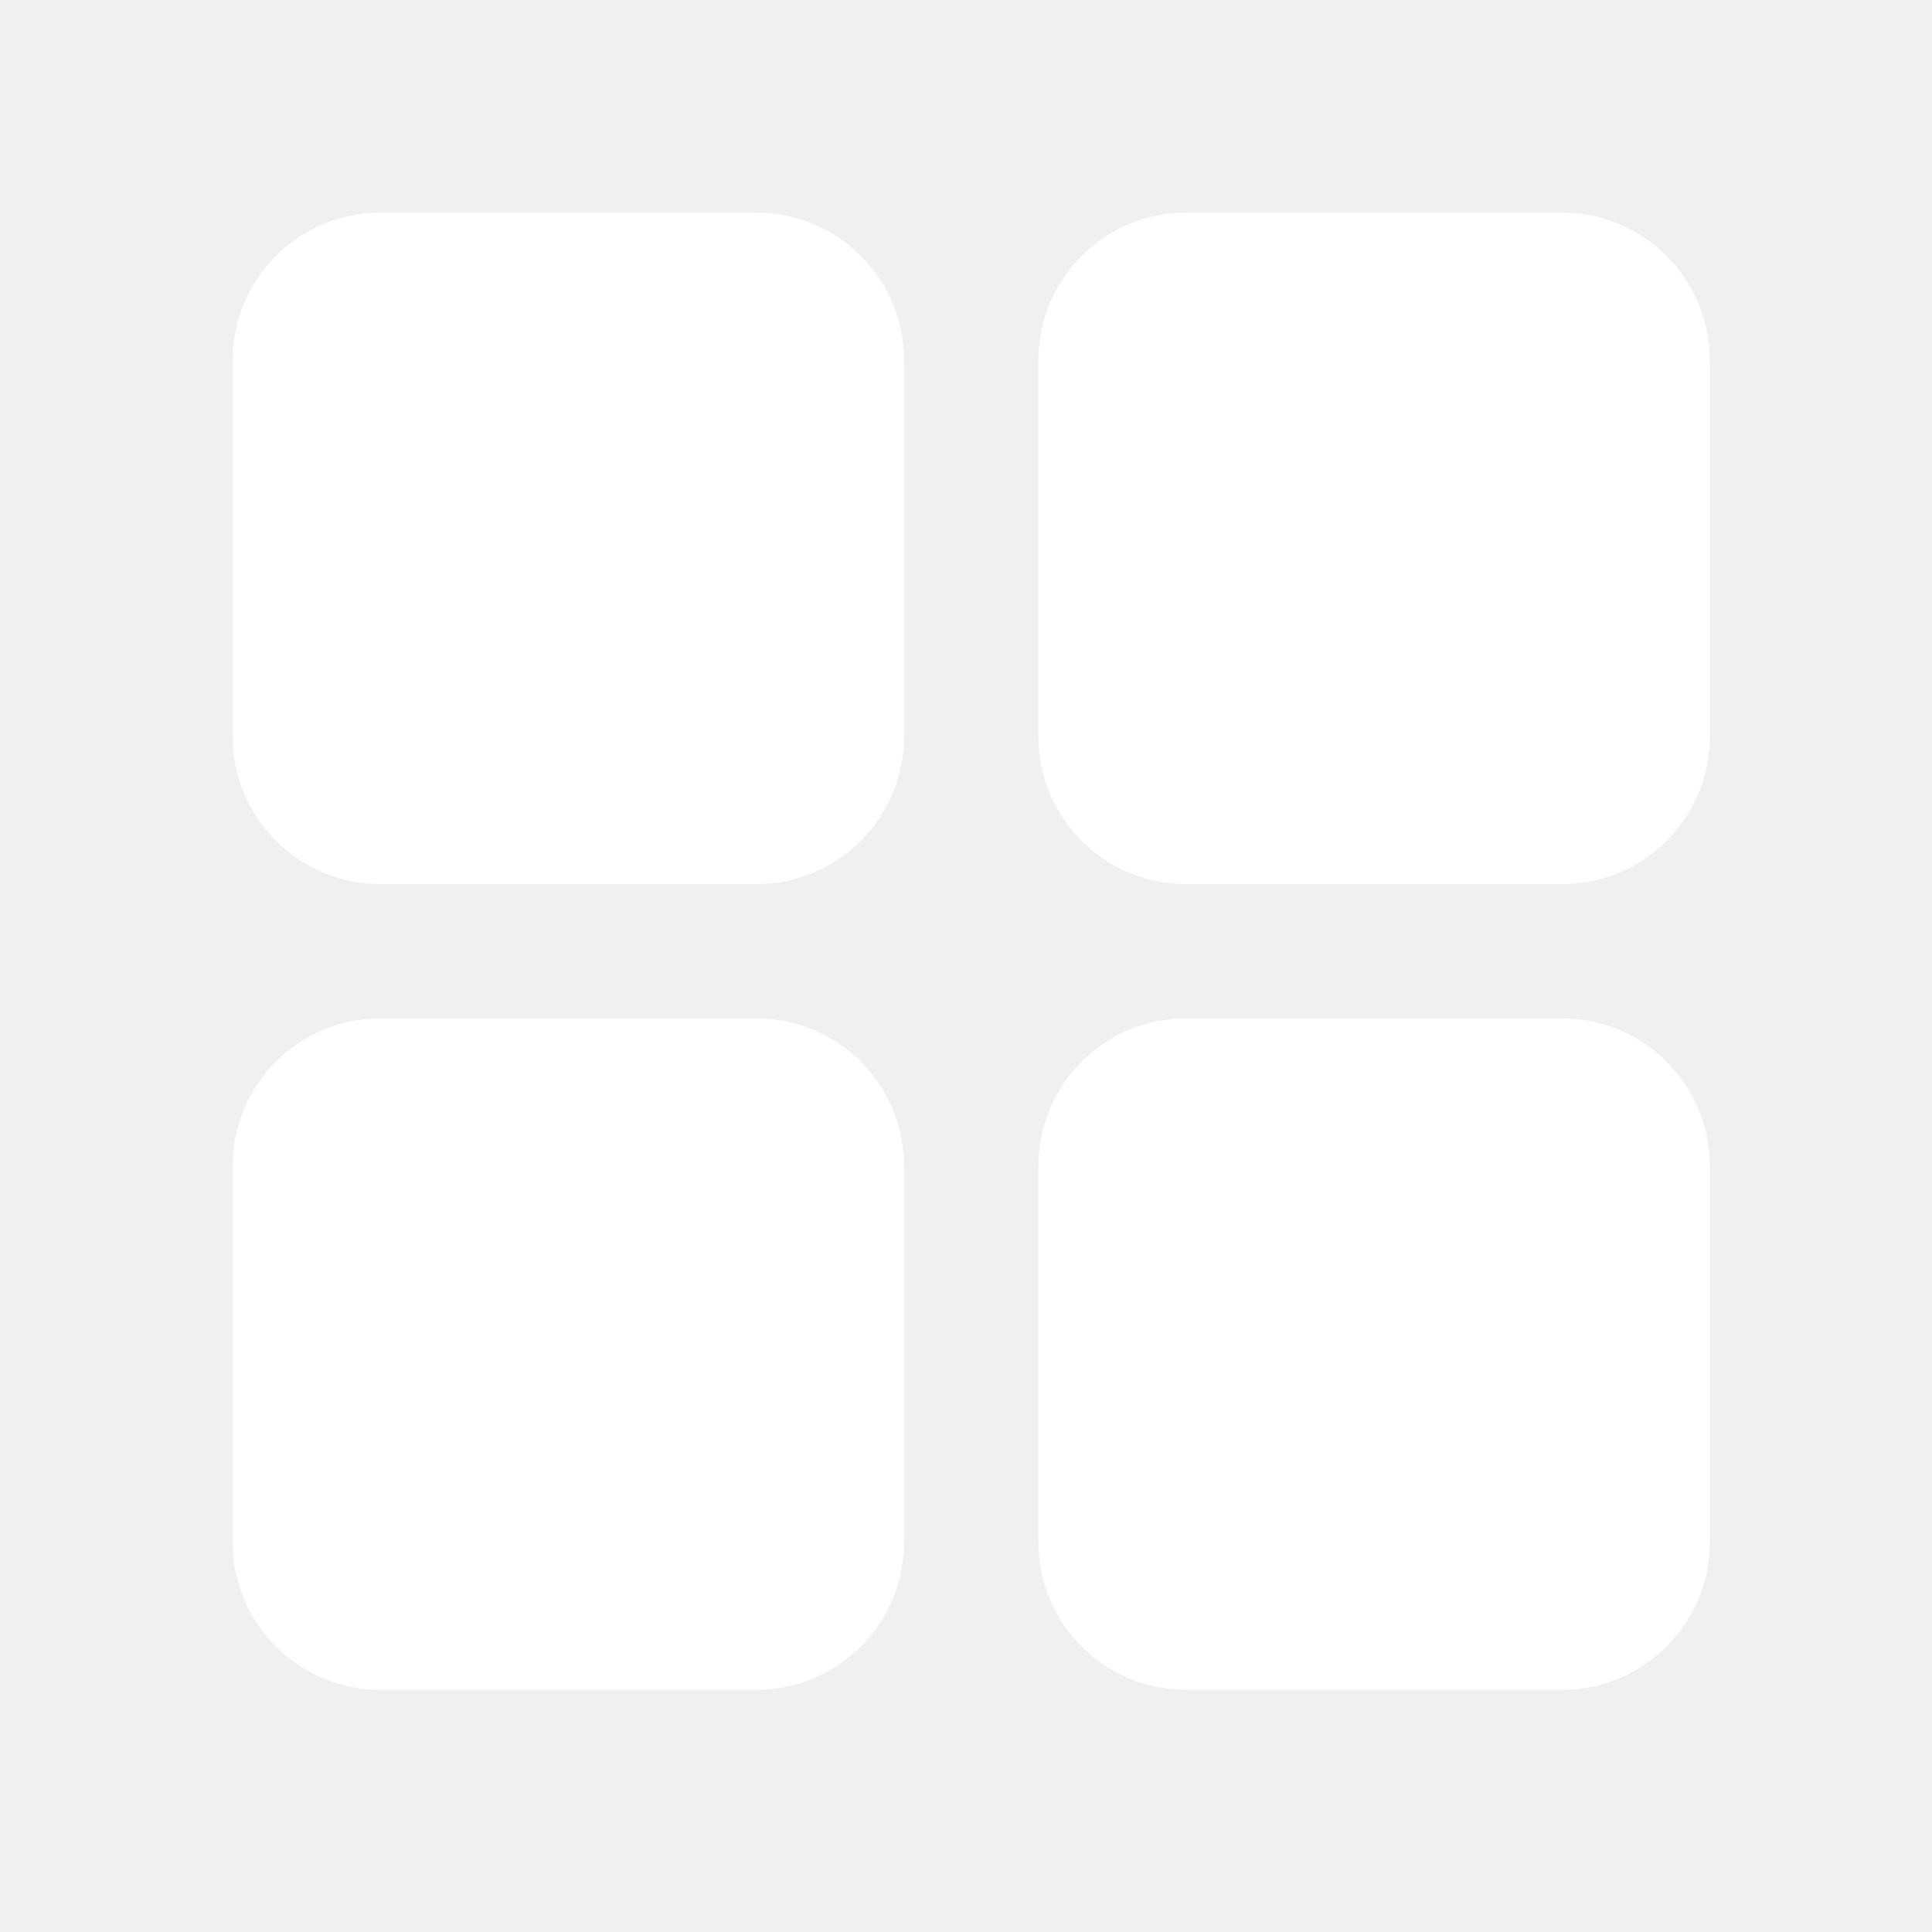
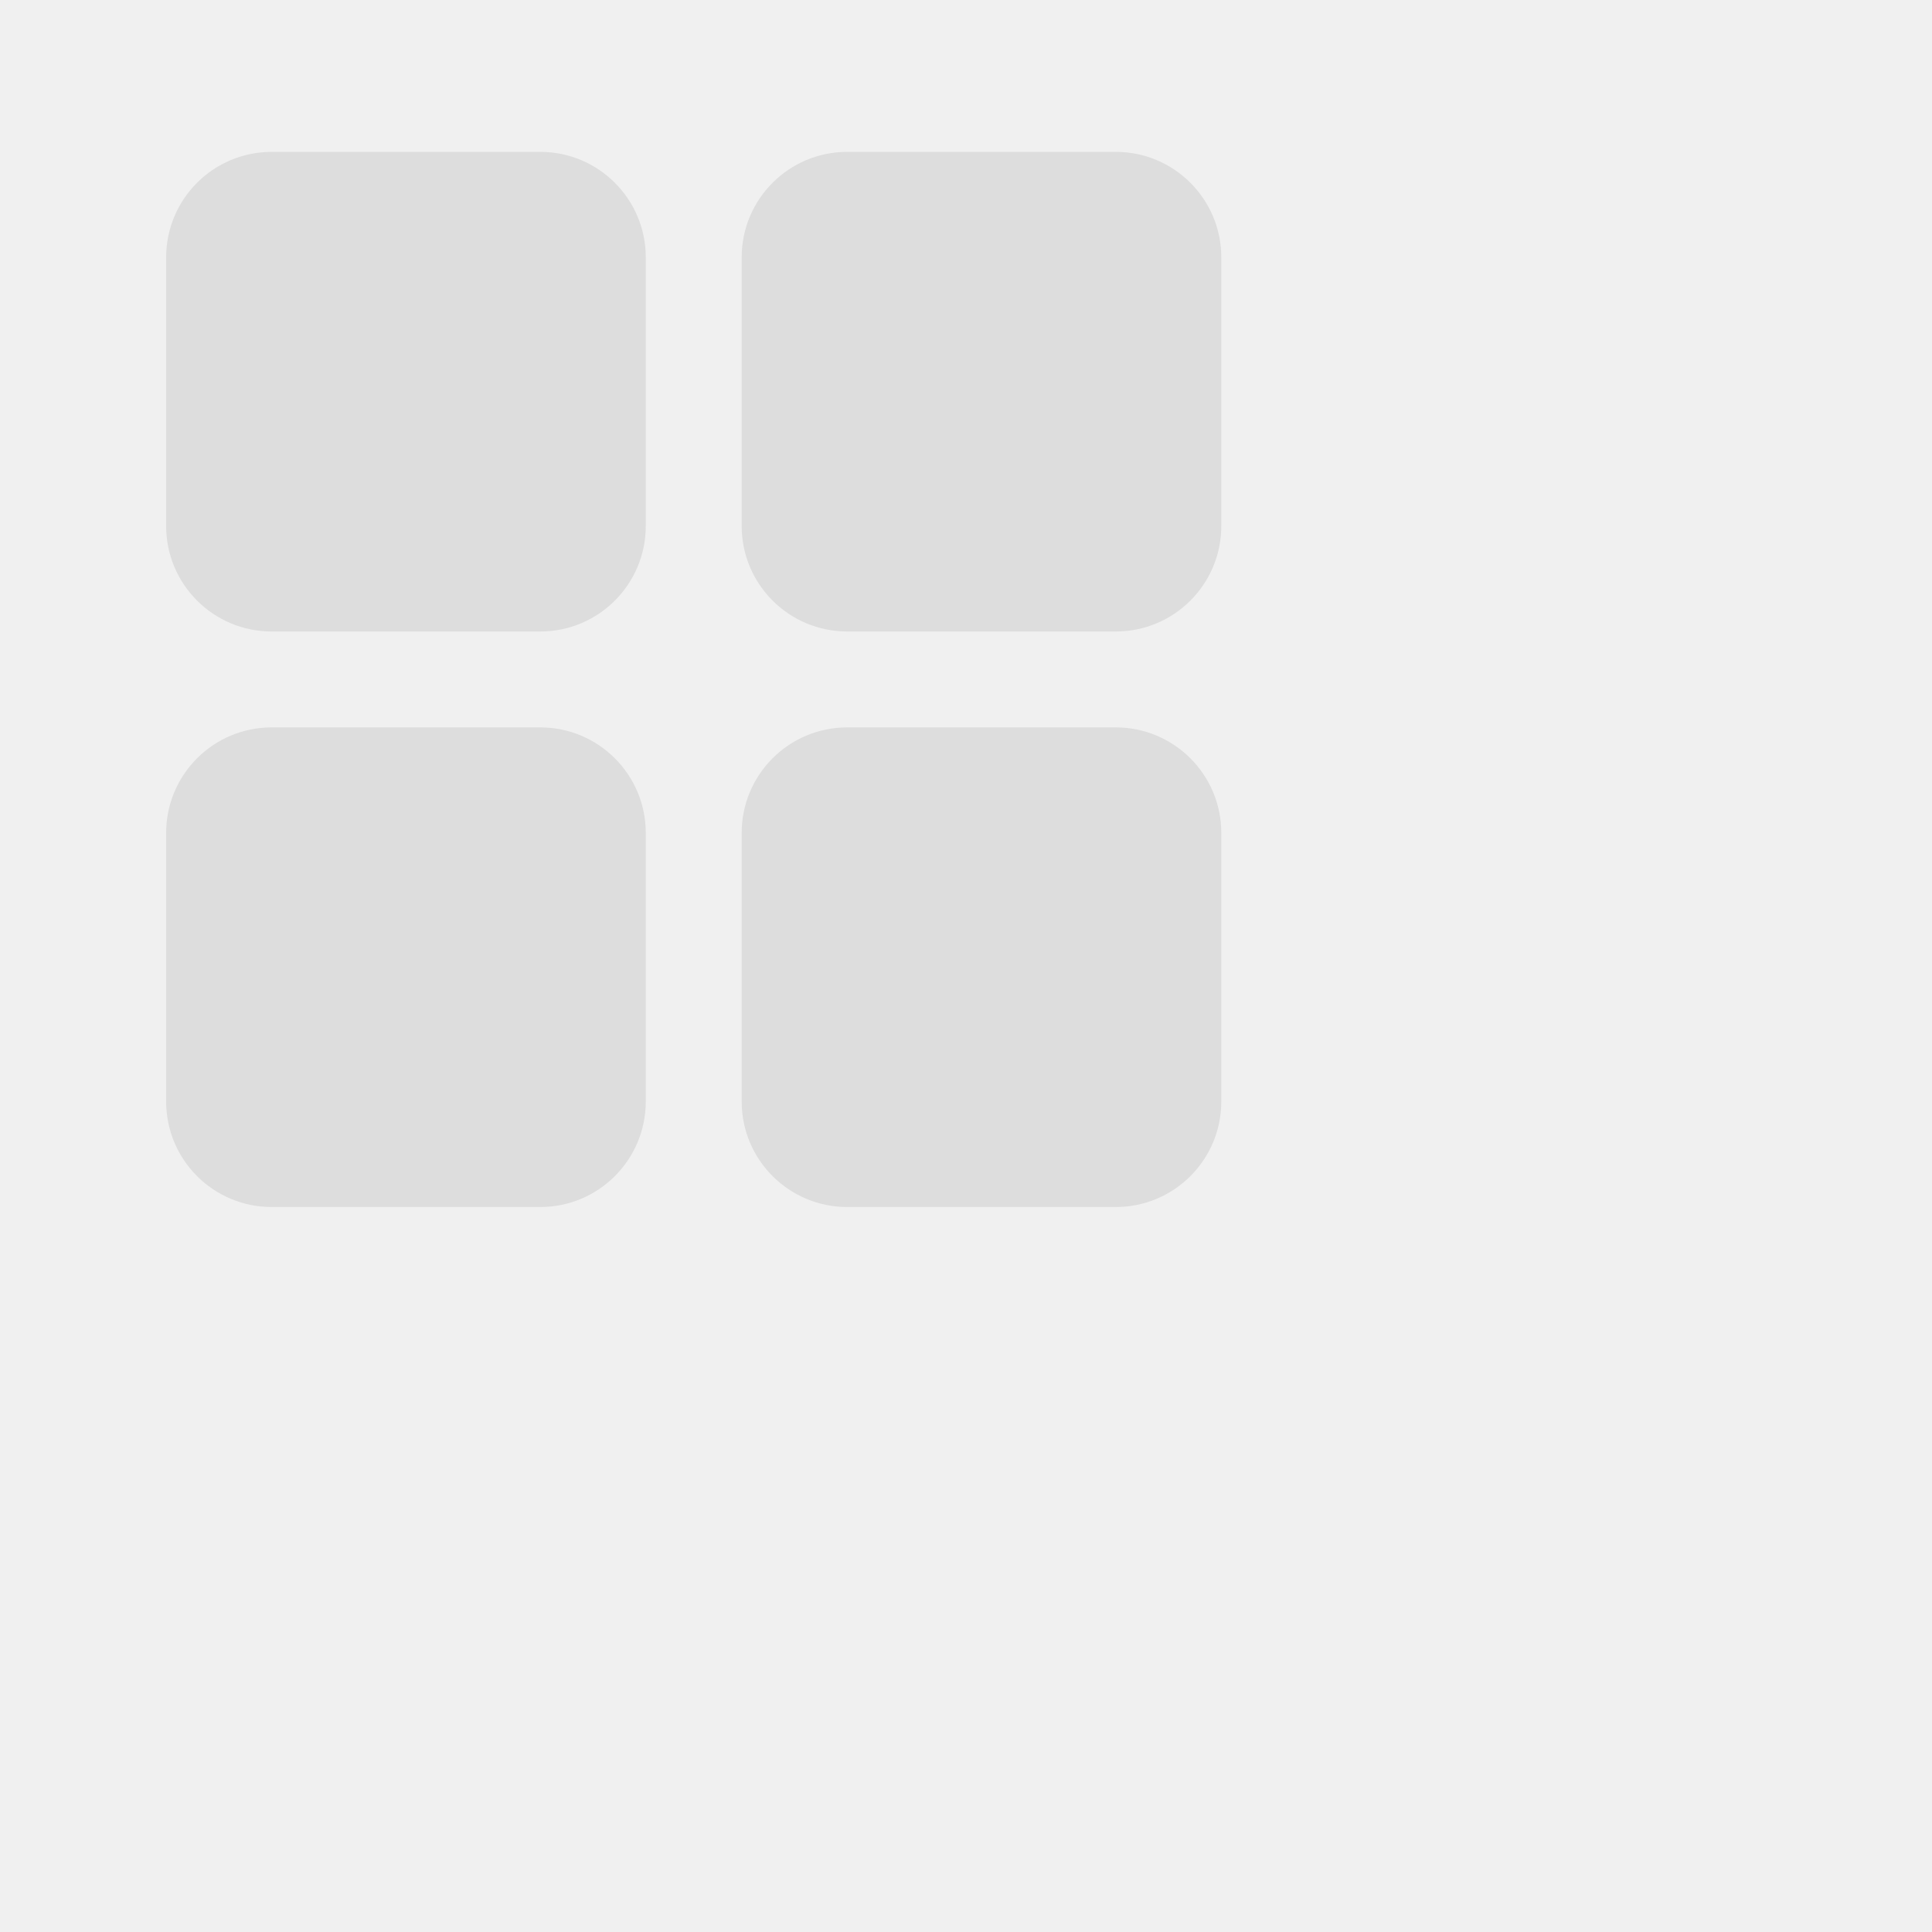
- <svg xmlns="http://www.w3.org/2000/svg" version="1.1" id="Layer_1" x="0px" y="0px" viewBox="0 0 200 200" style="enable-background:new 0 0 200 200;" xml:space="preserve">
+ <svg xmlns="http://www.w3.org/2000/svg" version="1.1" id="Layer_1" x="0px" y="0px" viewBox="0 0 280 280" style="enable-background:new 0 0 200 200;" xml:space="preserve">
  <style type="text/css">
- 	.st0{fill:#FFFFFF;}
+ 	.st0{fill:#DDDDDD;}
</style>
  <g>
    <path class="st0" d="M78.3,22.01H39.37c-8.45,0-15.29,6.85-15.29,15.29v38.93c0,8.45,6.85,15.29,15.29,15.29H78.3   c8.45,0,15.29-6.85,15.29-15.29V37.3C93.59,28.86,86.74,22.01,78.3,22.01z" />
    <path class="st0" d="M78.3,105.42H39.37c-8.45,0-15.29,6.85-15.29,15.29v38.93c0,8.45,6.85,15.29,15.29,15.29H78.3   c8.45,0,15.29-6.85,15.29-15.29v-38.93C93.59,112.27,86.74,105.42,78.3,105.42z" />
    <path class="st0" d="M161.71,22.01h-38.93c-8.45,0-15.29,6.85-15.29,15.29v38.93c0,8.45,6.85,15.29,15.29,15.29h38.93   c8.45,0,15.29-6.85,15.29-15.29V37.3C177,28.86,170.15,22.01,161.71,22.01z" />
    <path class="st0" d="M161.71,105.42h-38.93c-8.45,0-15.29,6.85-15.29,15.29v38.93c0,8.45,6.85,15.29,15.29,15.29h38.93   c8.45,0,15.29-6.85,15.29-15.29v-38.93C177,112.27,170.15,105.42,161.71,105.42z" />
  </g>
</svg>
